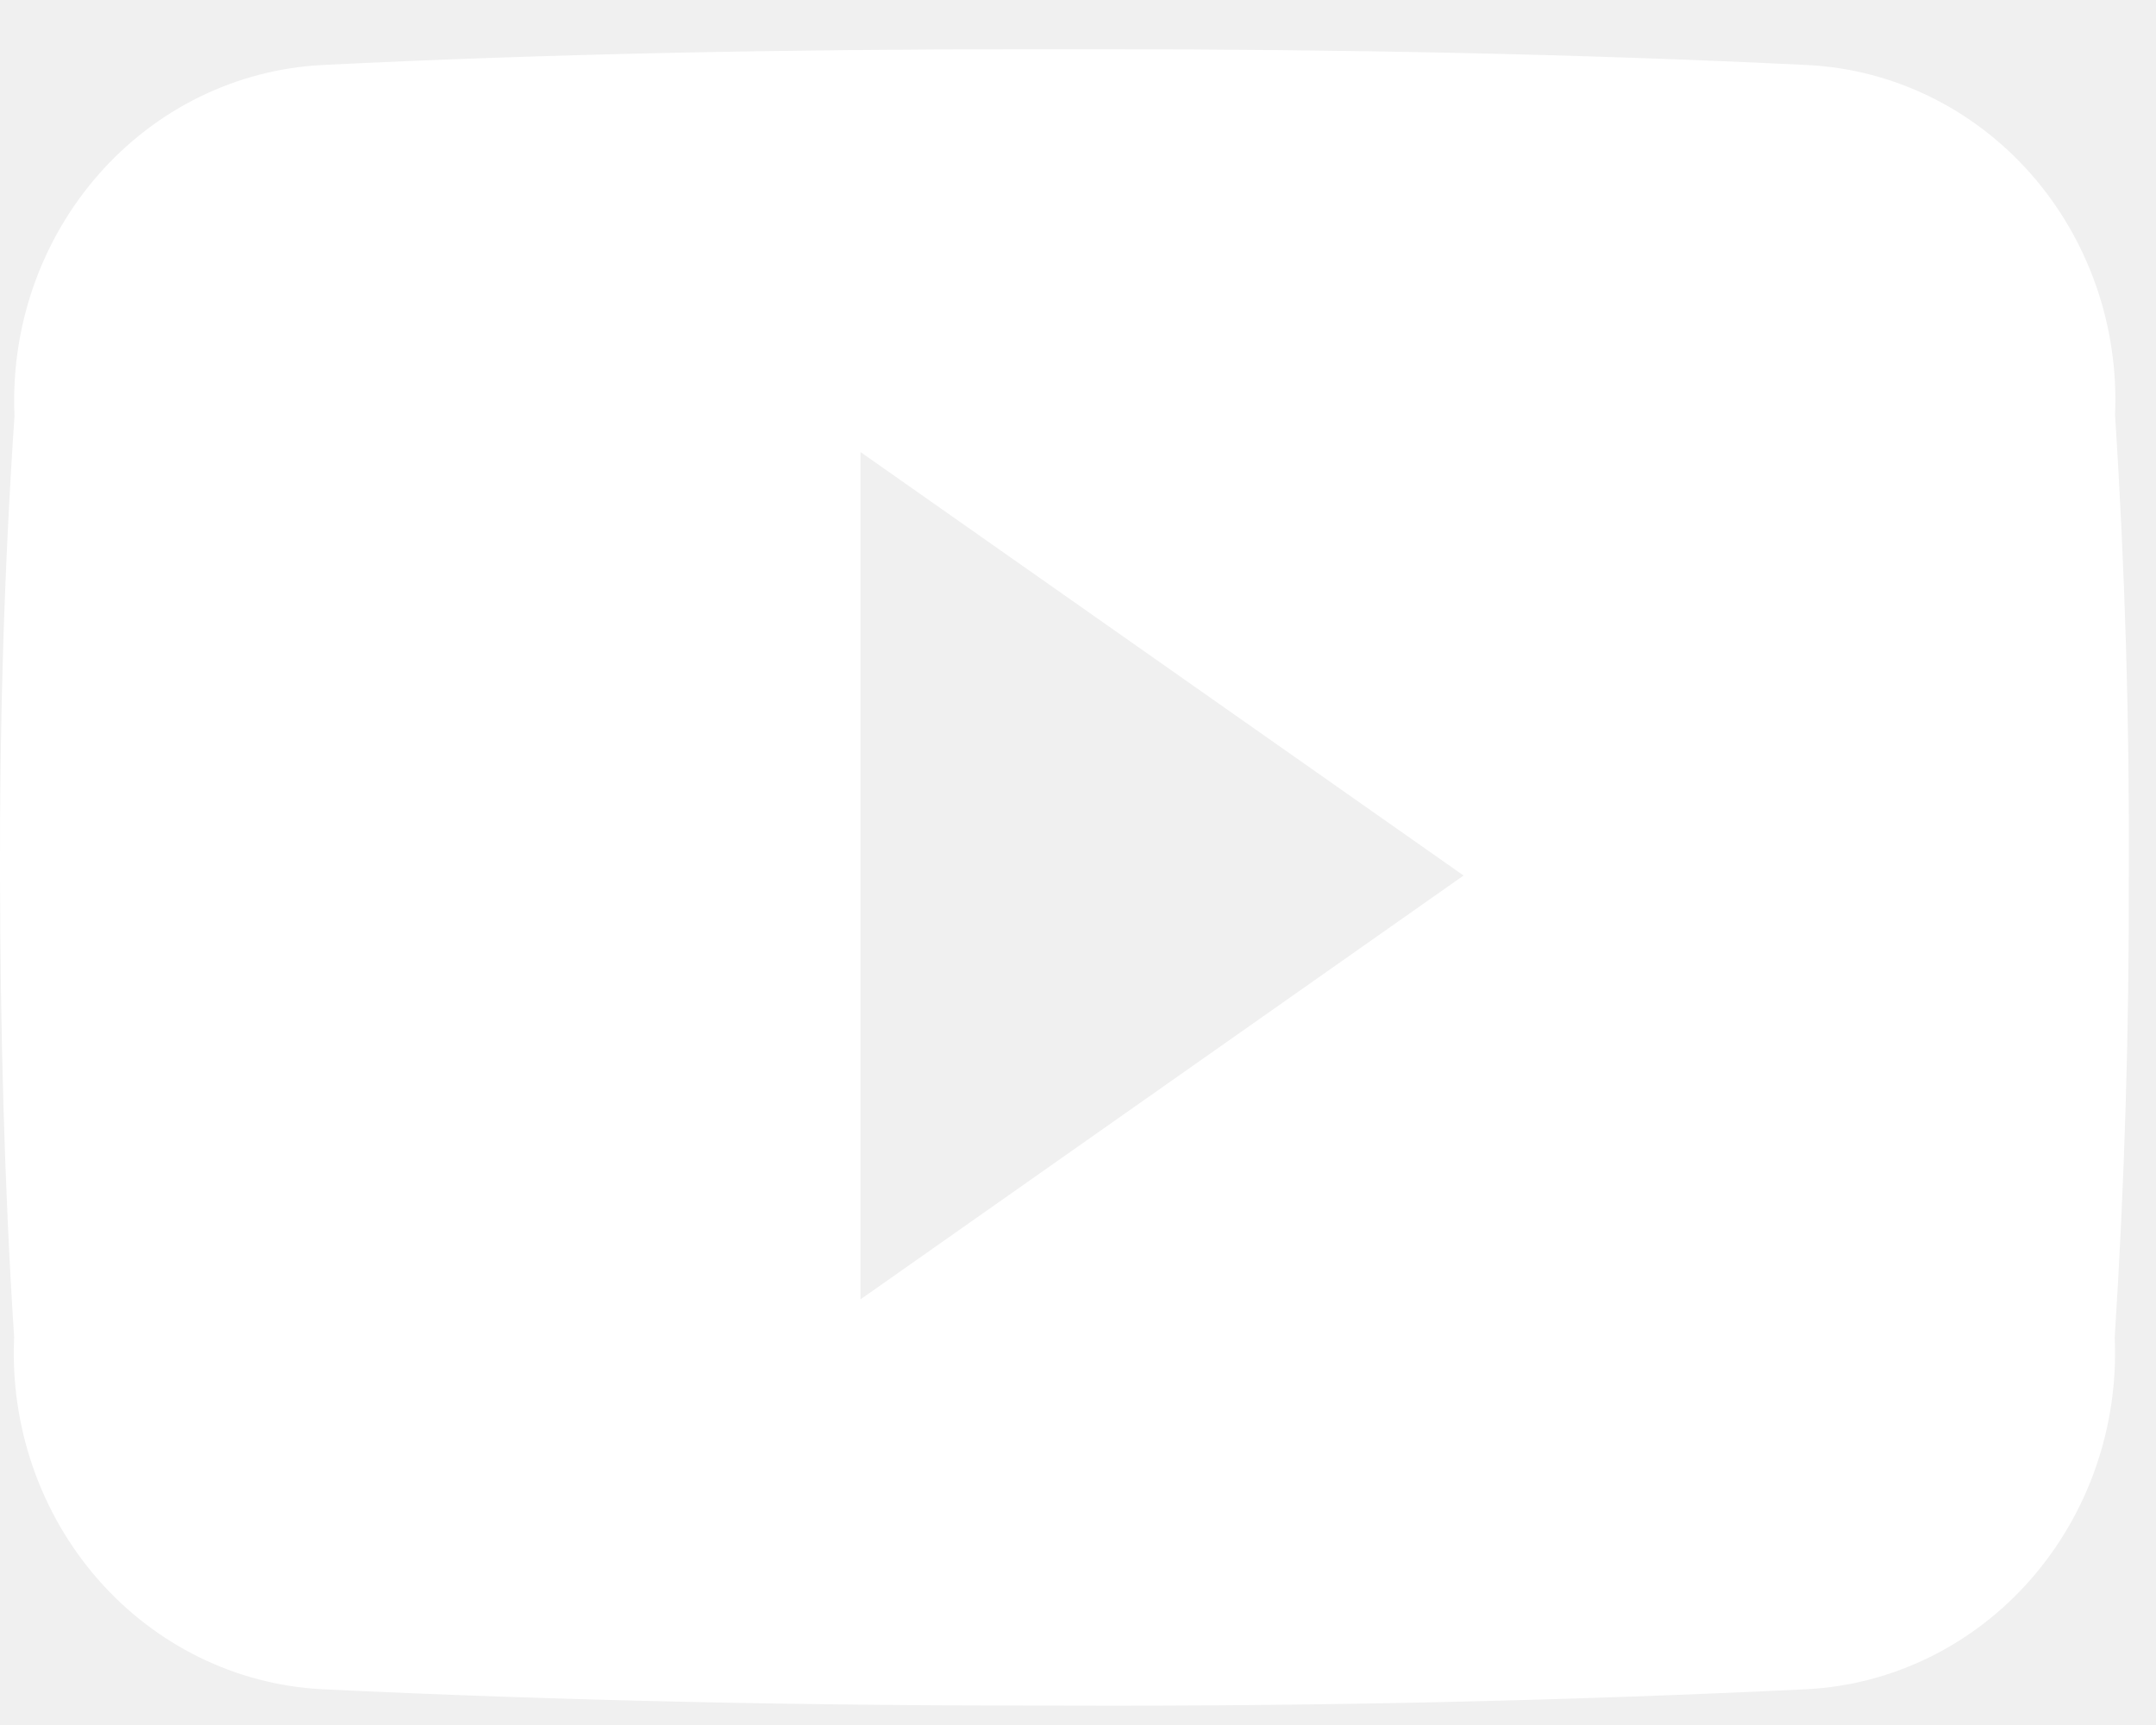
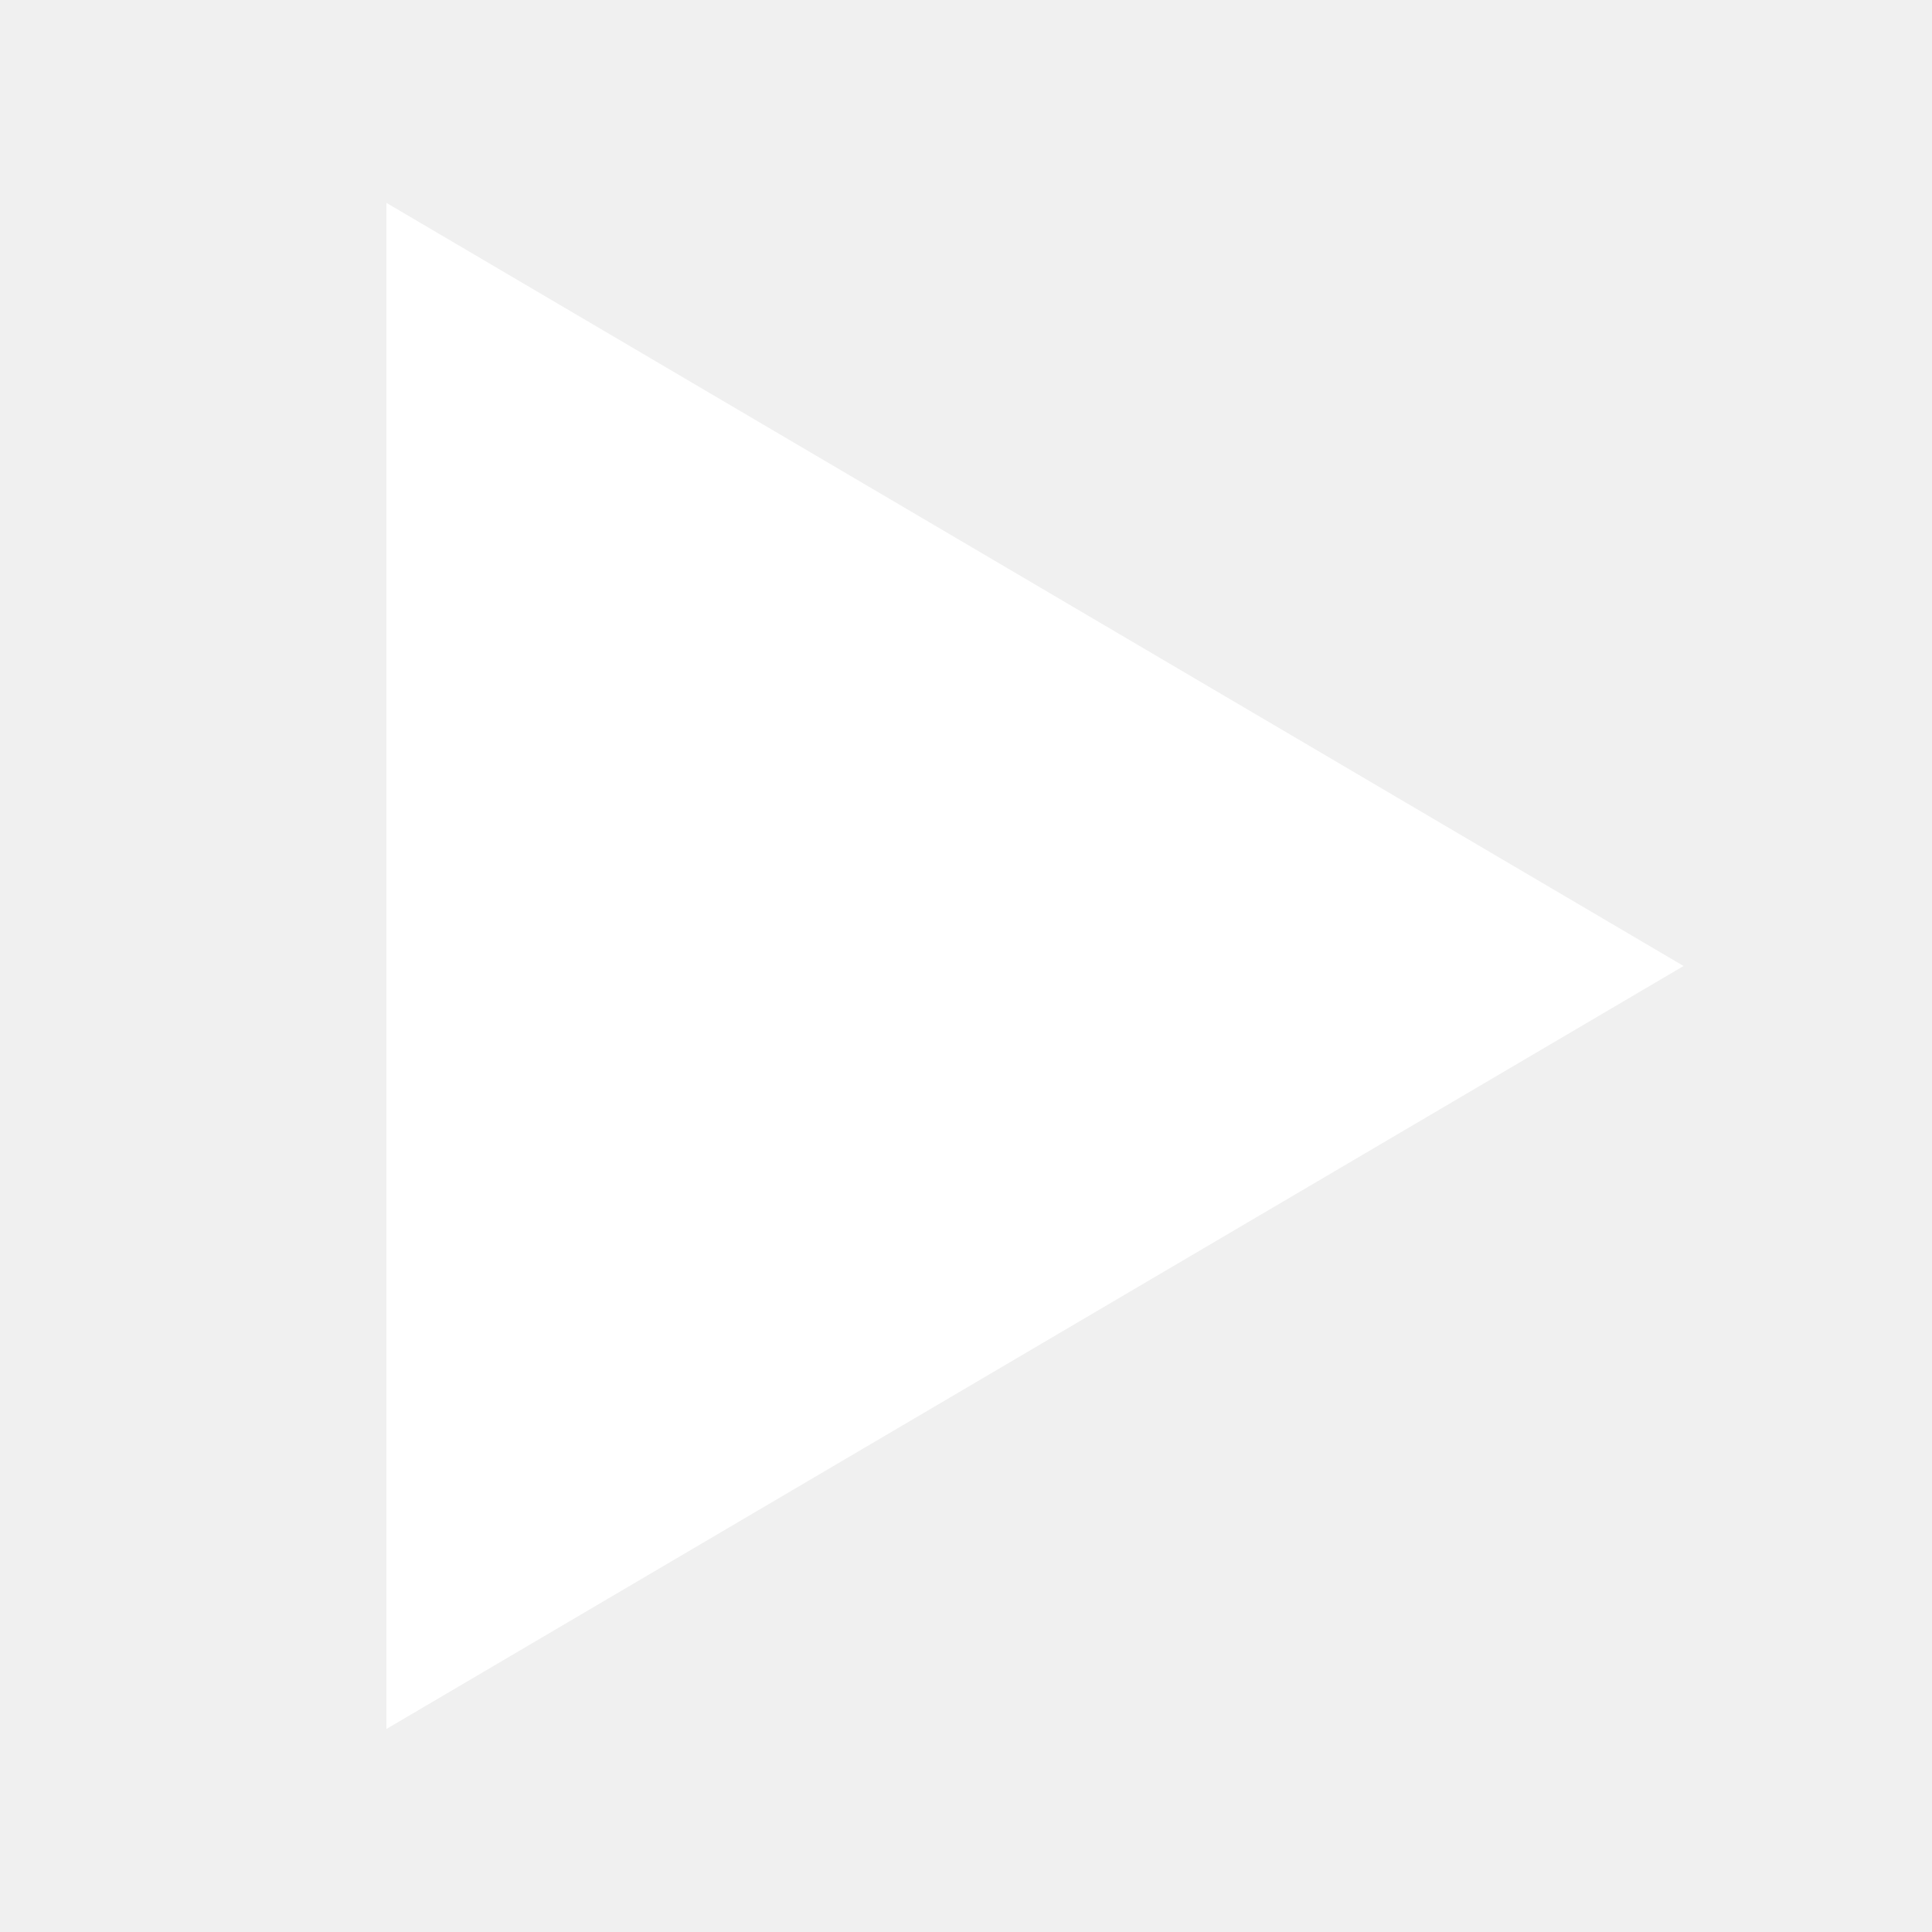
- <svg xmlns="http://www.w3.org/2000/svg" width="25" height="20" viewBox="0 0 25 20" fill="none">
-   <path d="M24.525 4.811C24.57 3.782 24.219 2.778 23.55 2.017C22.881 1.257 21.948 0.802 20.956 0.754C18.285 0.624 15.561 0.571 12.778 0.571H11.911C9.134 0.571 6.404 0.621 3.733 0.754C2.741 0.806 1.809 1.262 1.141 2.025C0.473 2.787 0.123 3.792 0.168 4.821C0.048 6.604 -0.005 8.38 -1.15567e-05 10.161C0.005 11.942 0.048 13.721 0.164 15.506C0.117 16.536 0.466 17.544 1.133 18.308C1.801 19.073 2.734 19.532 3.728 19.585C6.534 19.72 9.413 19.779 12.34 19.775C15.272 19.785 18.143 19.721 20.953 19.585C21.946 19.533 22.88 19.075 23.548 18.311C24.217 17.547 24.567 16.54 24.521 15.51C24.636 13.724 24.689 11.944 24.685 10.16C24.694 8.377 24.641 6.594 24.525 4.811ZM9.978 15.065V5.241L16.971 10.151L9.978 15.065Z" fill="white" />
+ <svg xmlns="http://www.w3.org/2000/svg" x="0px" y="0px" width="20" height="20" viewBox="0 0 226 226" style=" fill:#000000;">
+   <g fill="none" fill-rule="nonzero" stroke="none" stroke-width="1" stroke-linecap="butt" stroke-linejoin="miter" stroke-miterlimit="10" stroke-dasharray="" stroke-dashoffset="0" font-family="none" font-weight="none" font-size="none" text-anchor="none" style="mix-blend-mode: normal">
+     <path d="M0,226v-226h226v226z" fill="none" />
+     <g fill="#ffffff">
+       <path d="M45.2,23.73v178.522l151.738,-89.252z" />
+     </g>
+   </g>
</svg>
